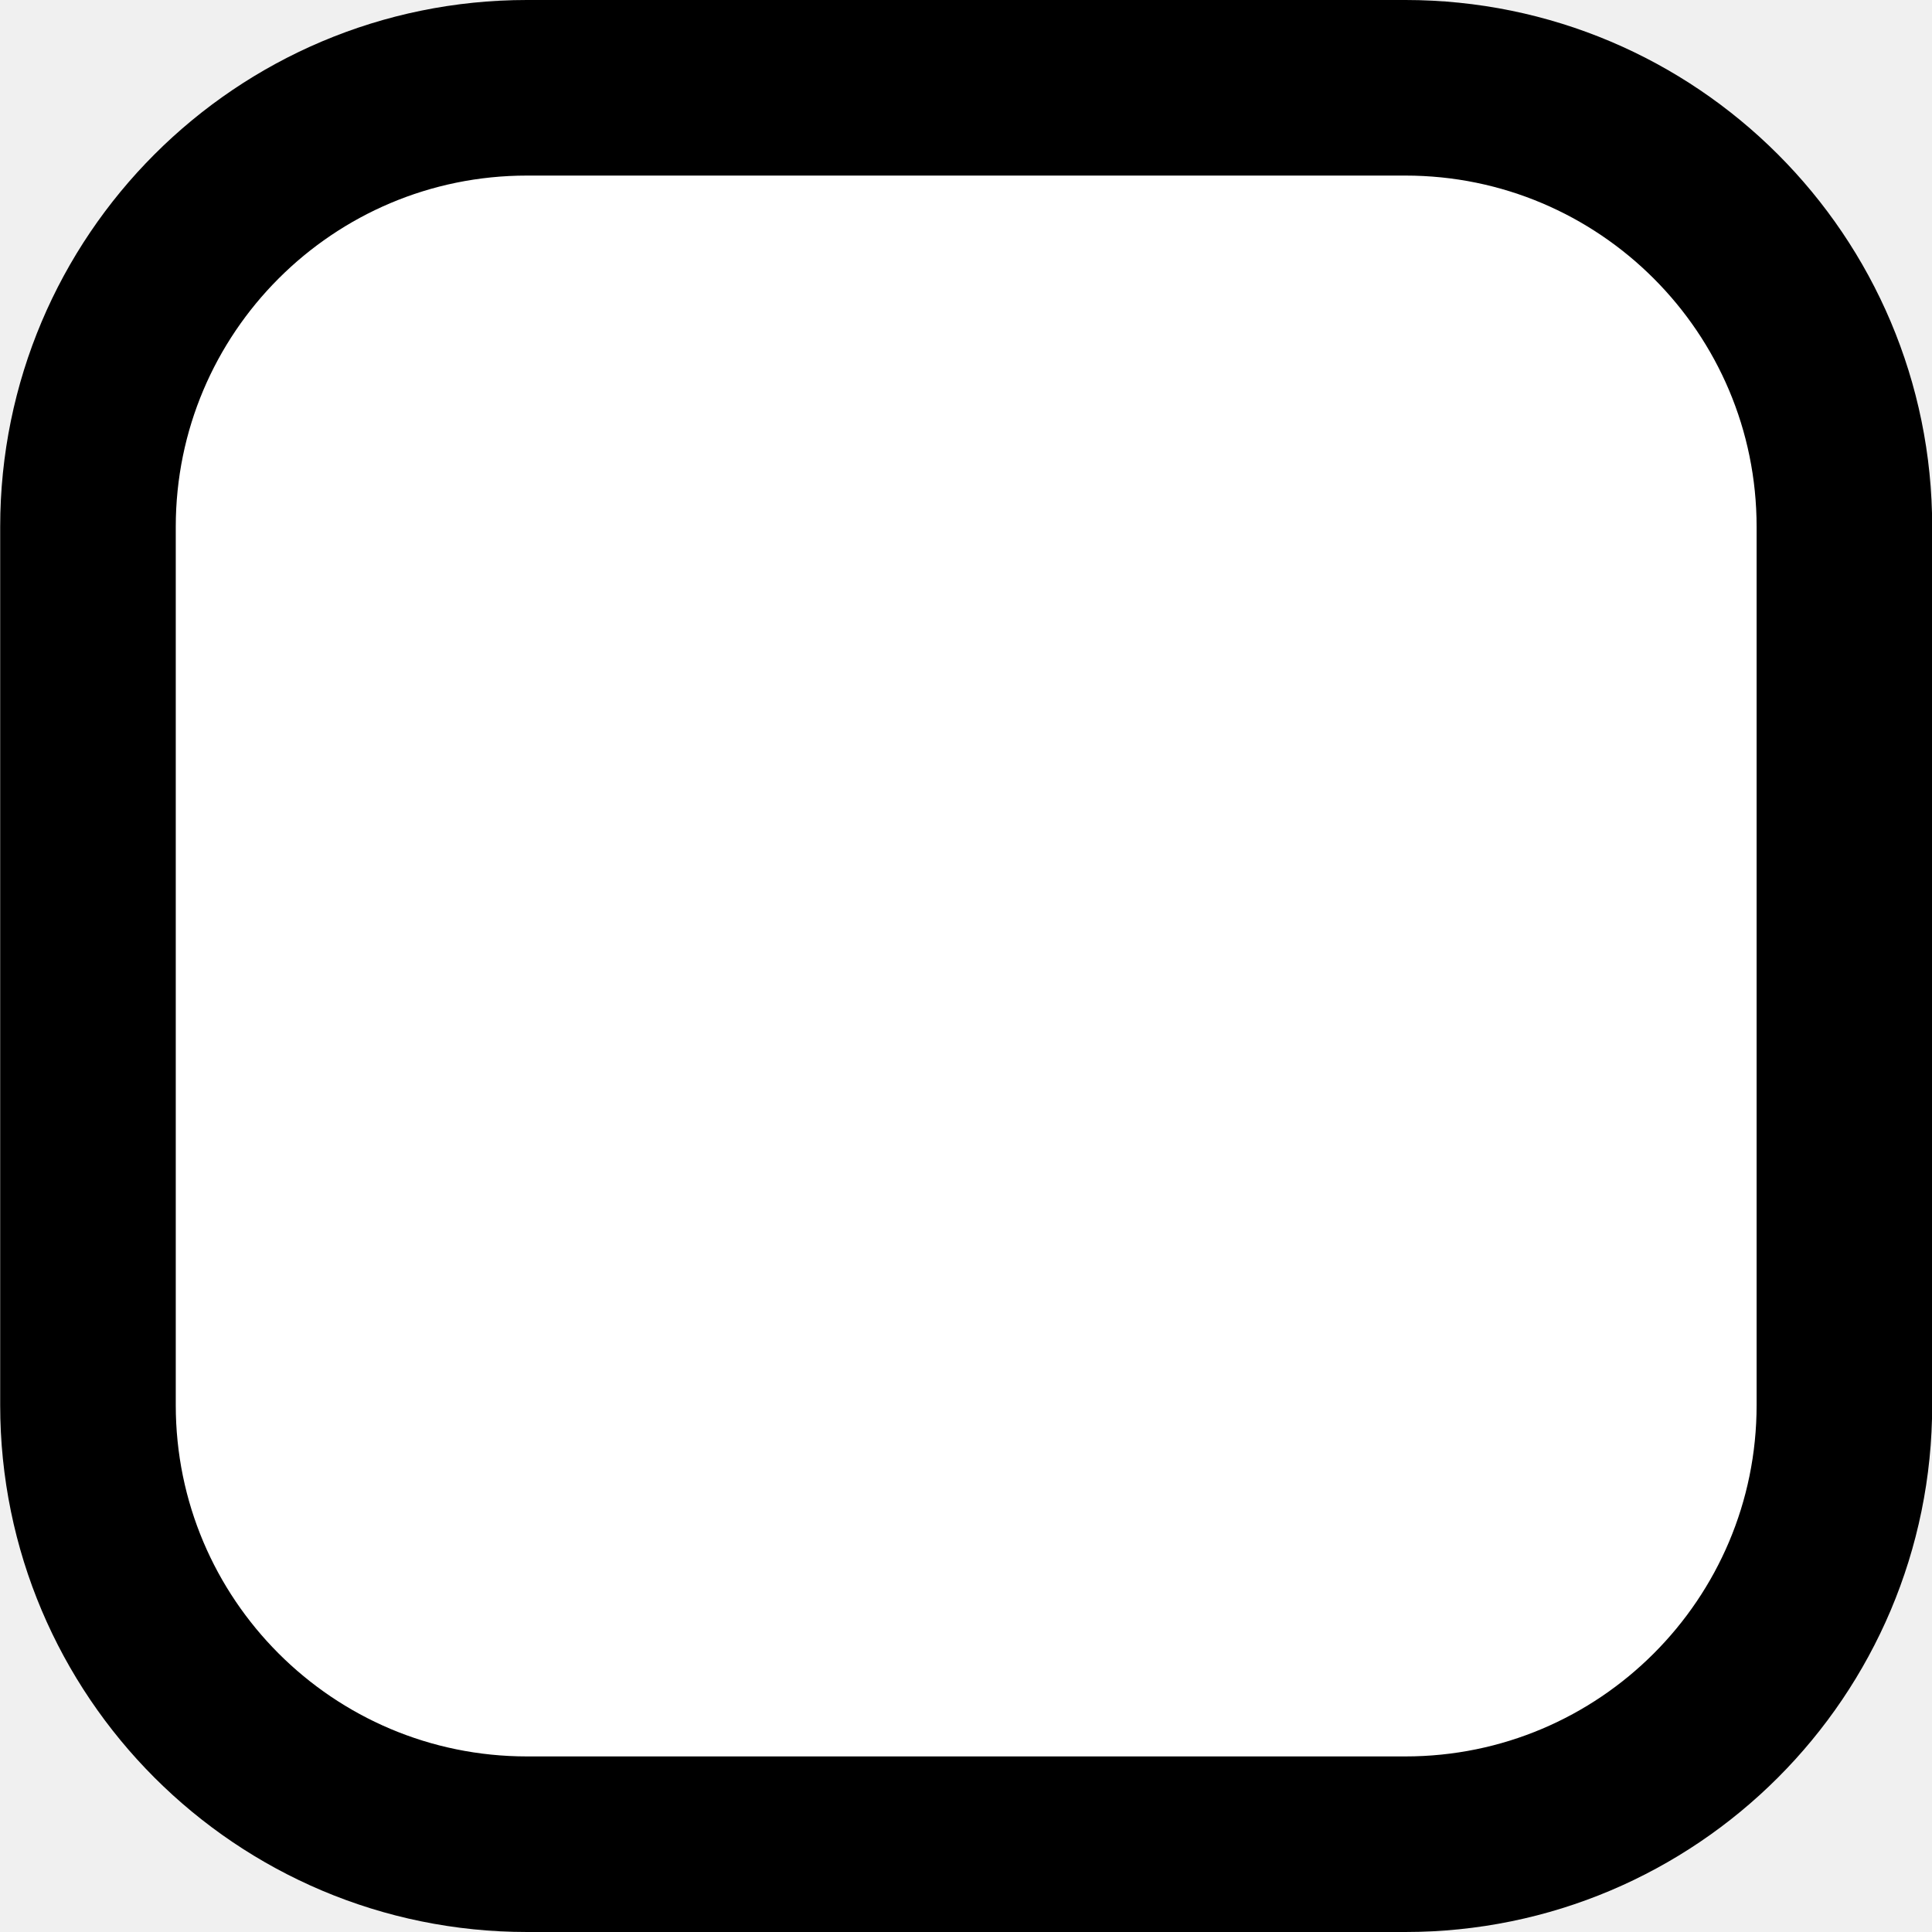
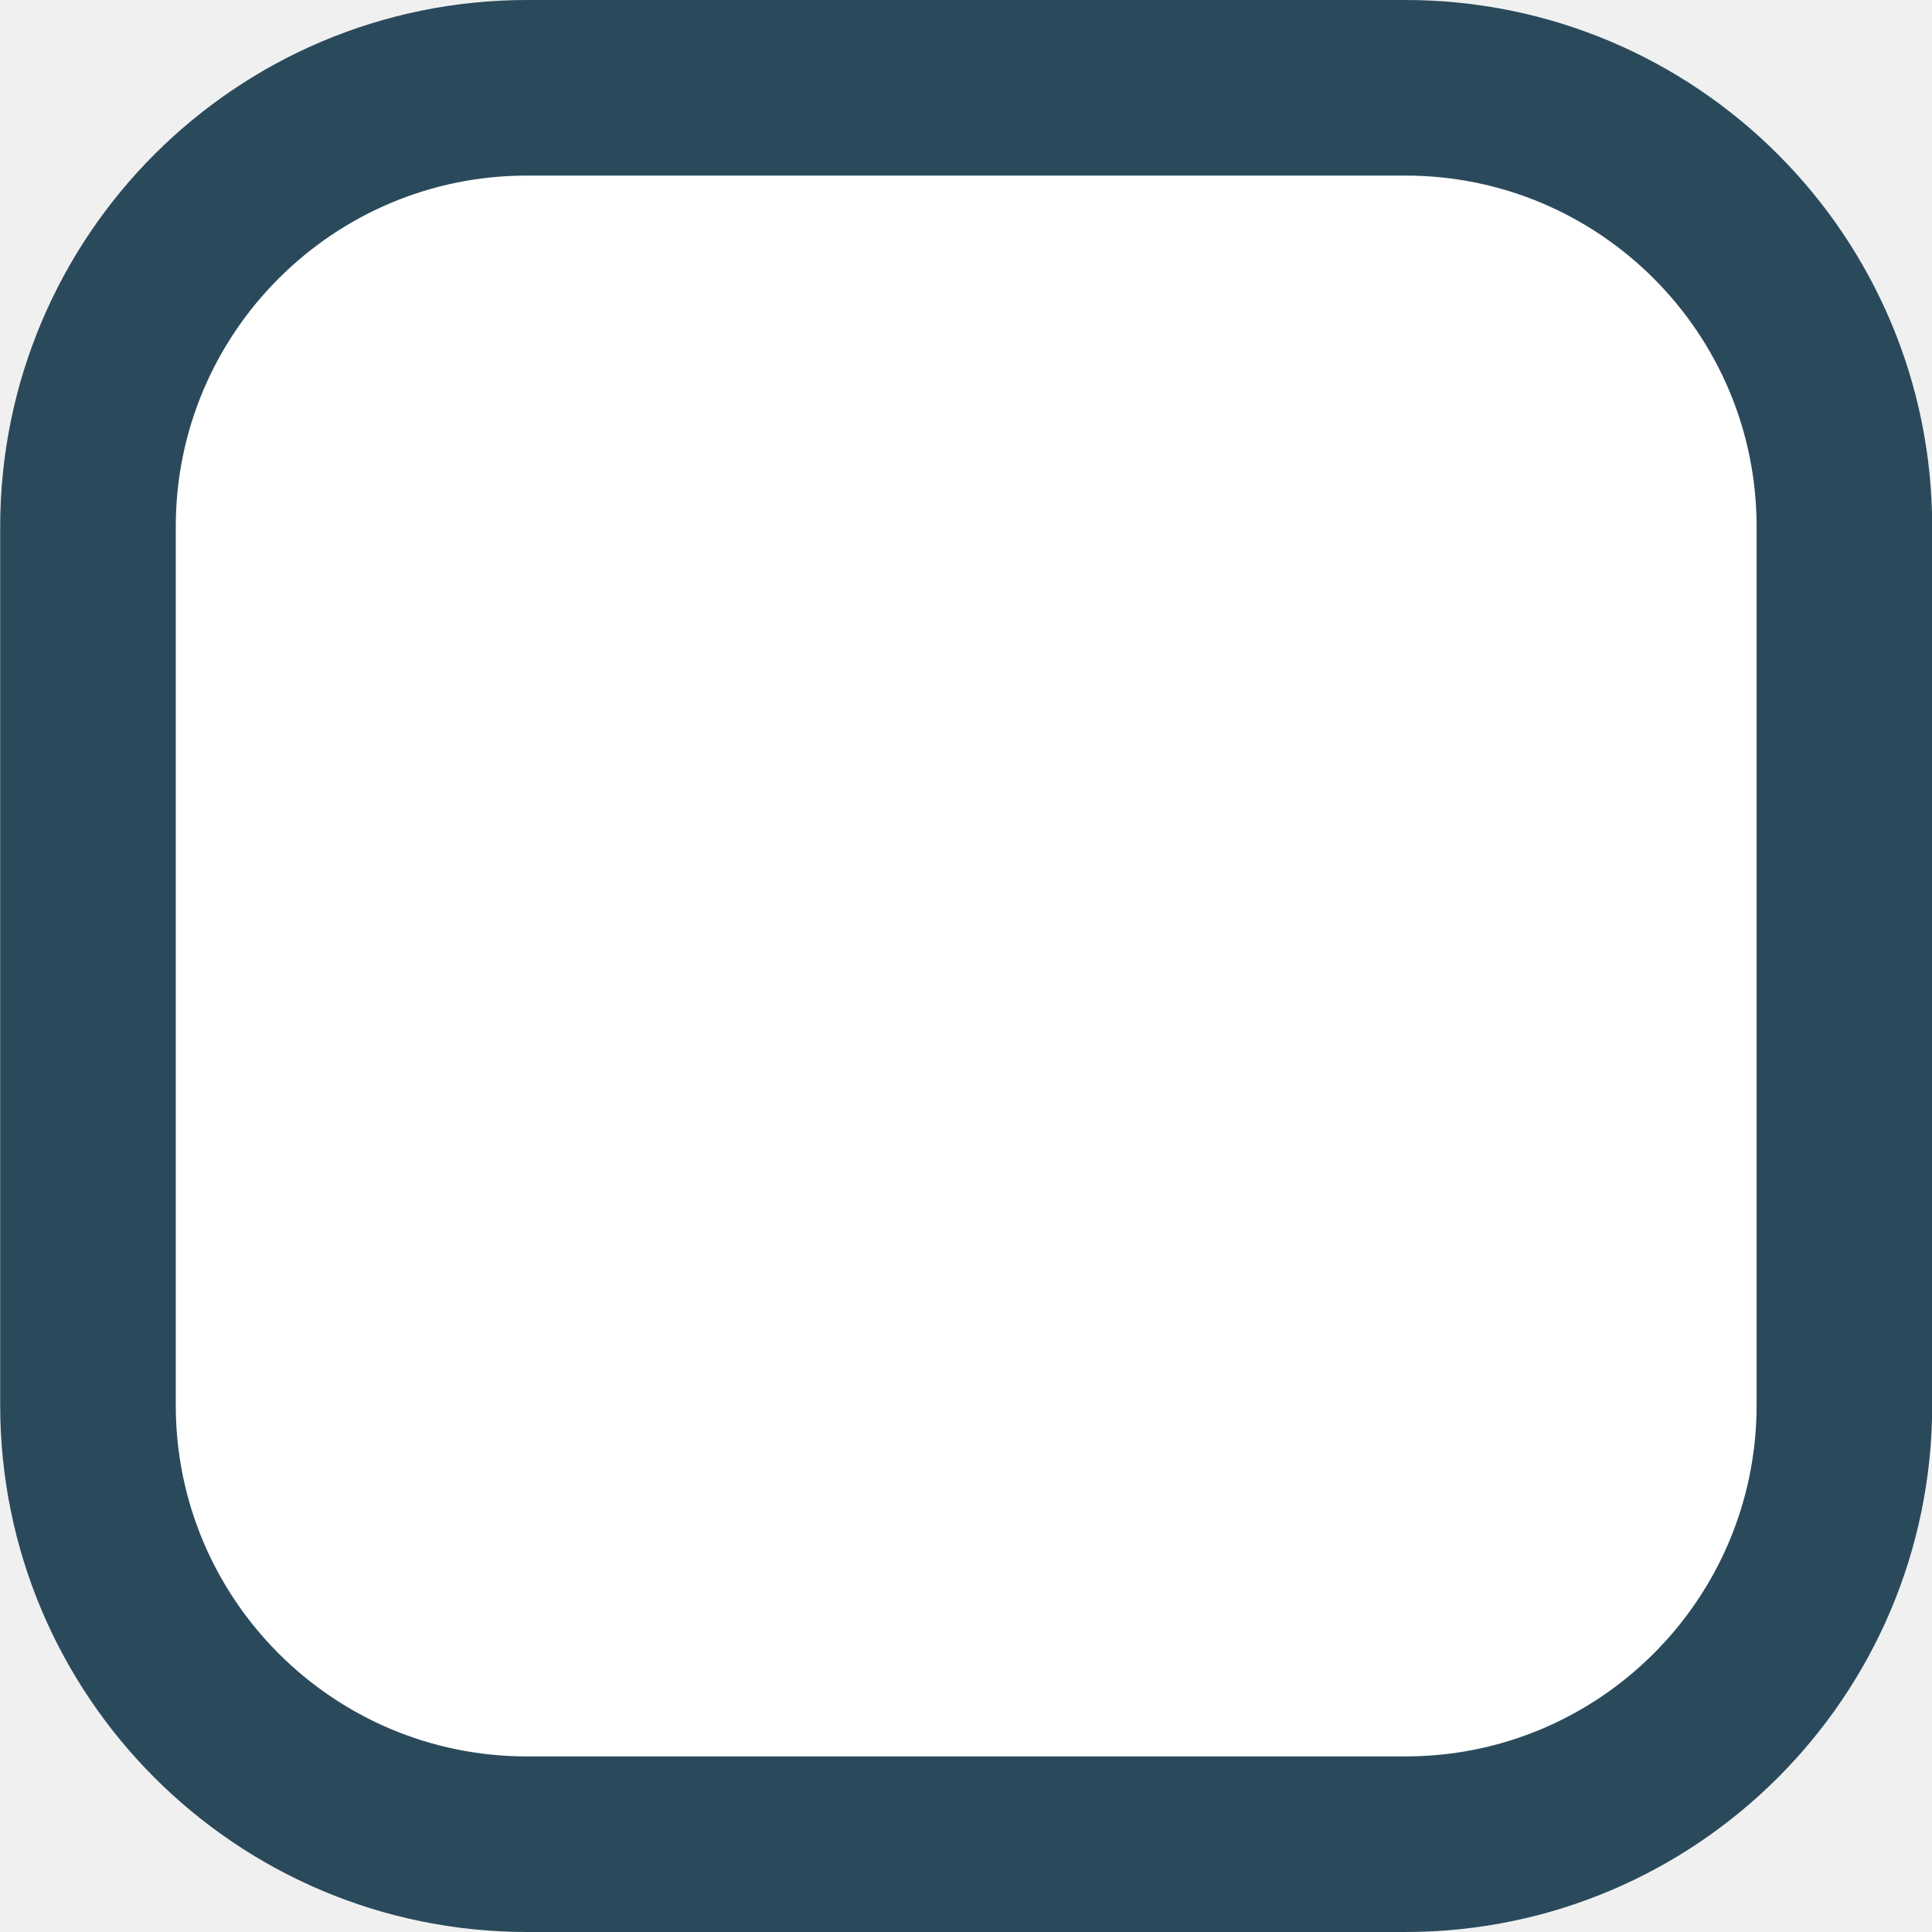
<svg xmlns="http://www.w3.org/2000/svg" width="5.821mm" height="5.821mm" viewBox="0 0 5.821 5.821" version="1.1" id="svg8">
  <defs id="defs2" />
  <g id="layer1" transform="translate(-54.91994,-151.5925)">
-     <rect id="rect5076" width="5.292" height="5.292" x="55.185" y="151.857" style="opacity:1;fill:#ffffff;stroke:#000000;stroke-width:0.529;stroke-linecap:round;stroke-linejoin:round;stroke-miterlimit:4;stroke-dasharray:none;stroke-opacity:1" ry="1.323" />
+     <rect id="rect5076" width="5.292" height="5.292" x="55.185" y="151.857" style="opacity:1;fill:#ffffff;stroke:#2a4a5c;stroke-width:0.529;stroke-linecap:round;stroke-linejoin:round;stroke-miterlimit:4;stroke-dasharray:none;stroke-opacity:1" ry="1.323" />
  </g>
</svg>
